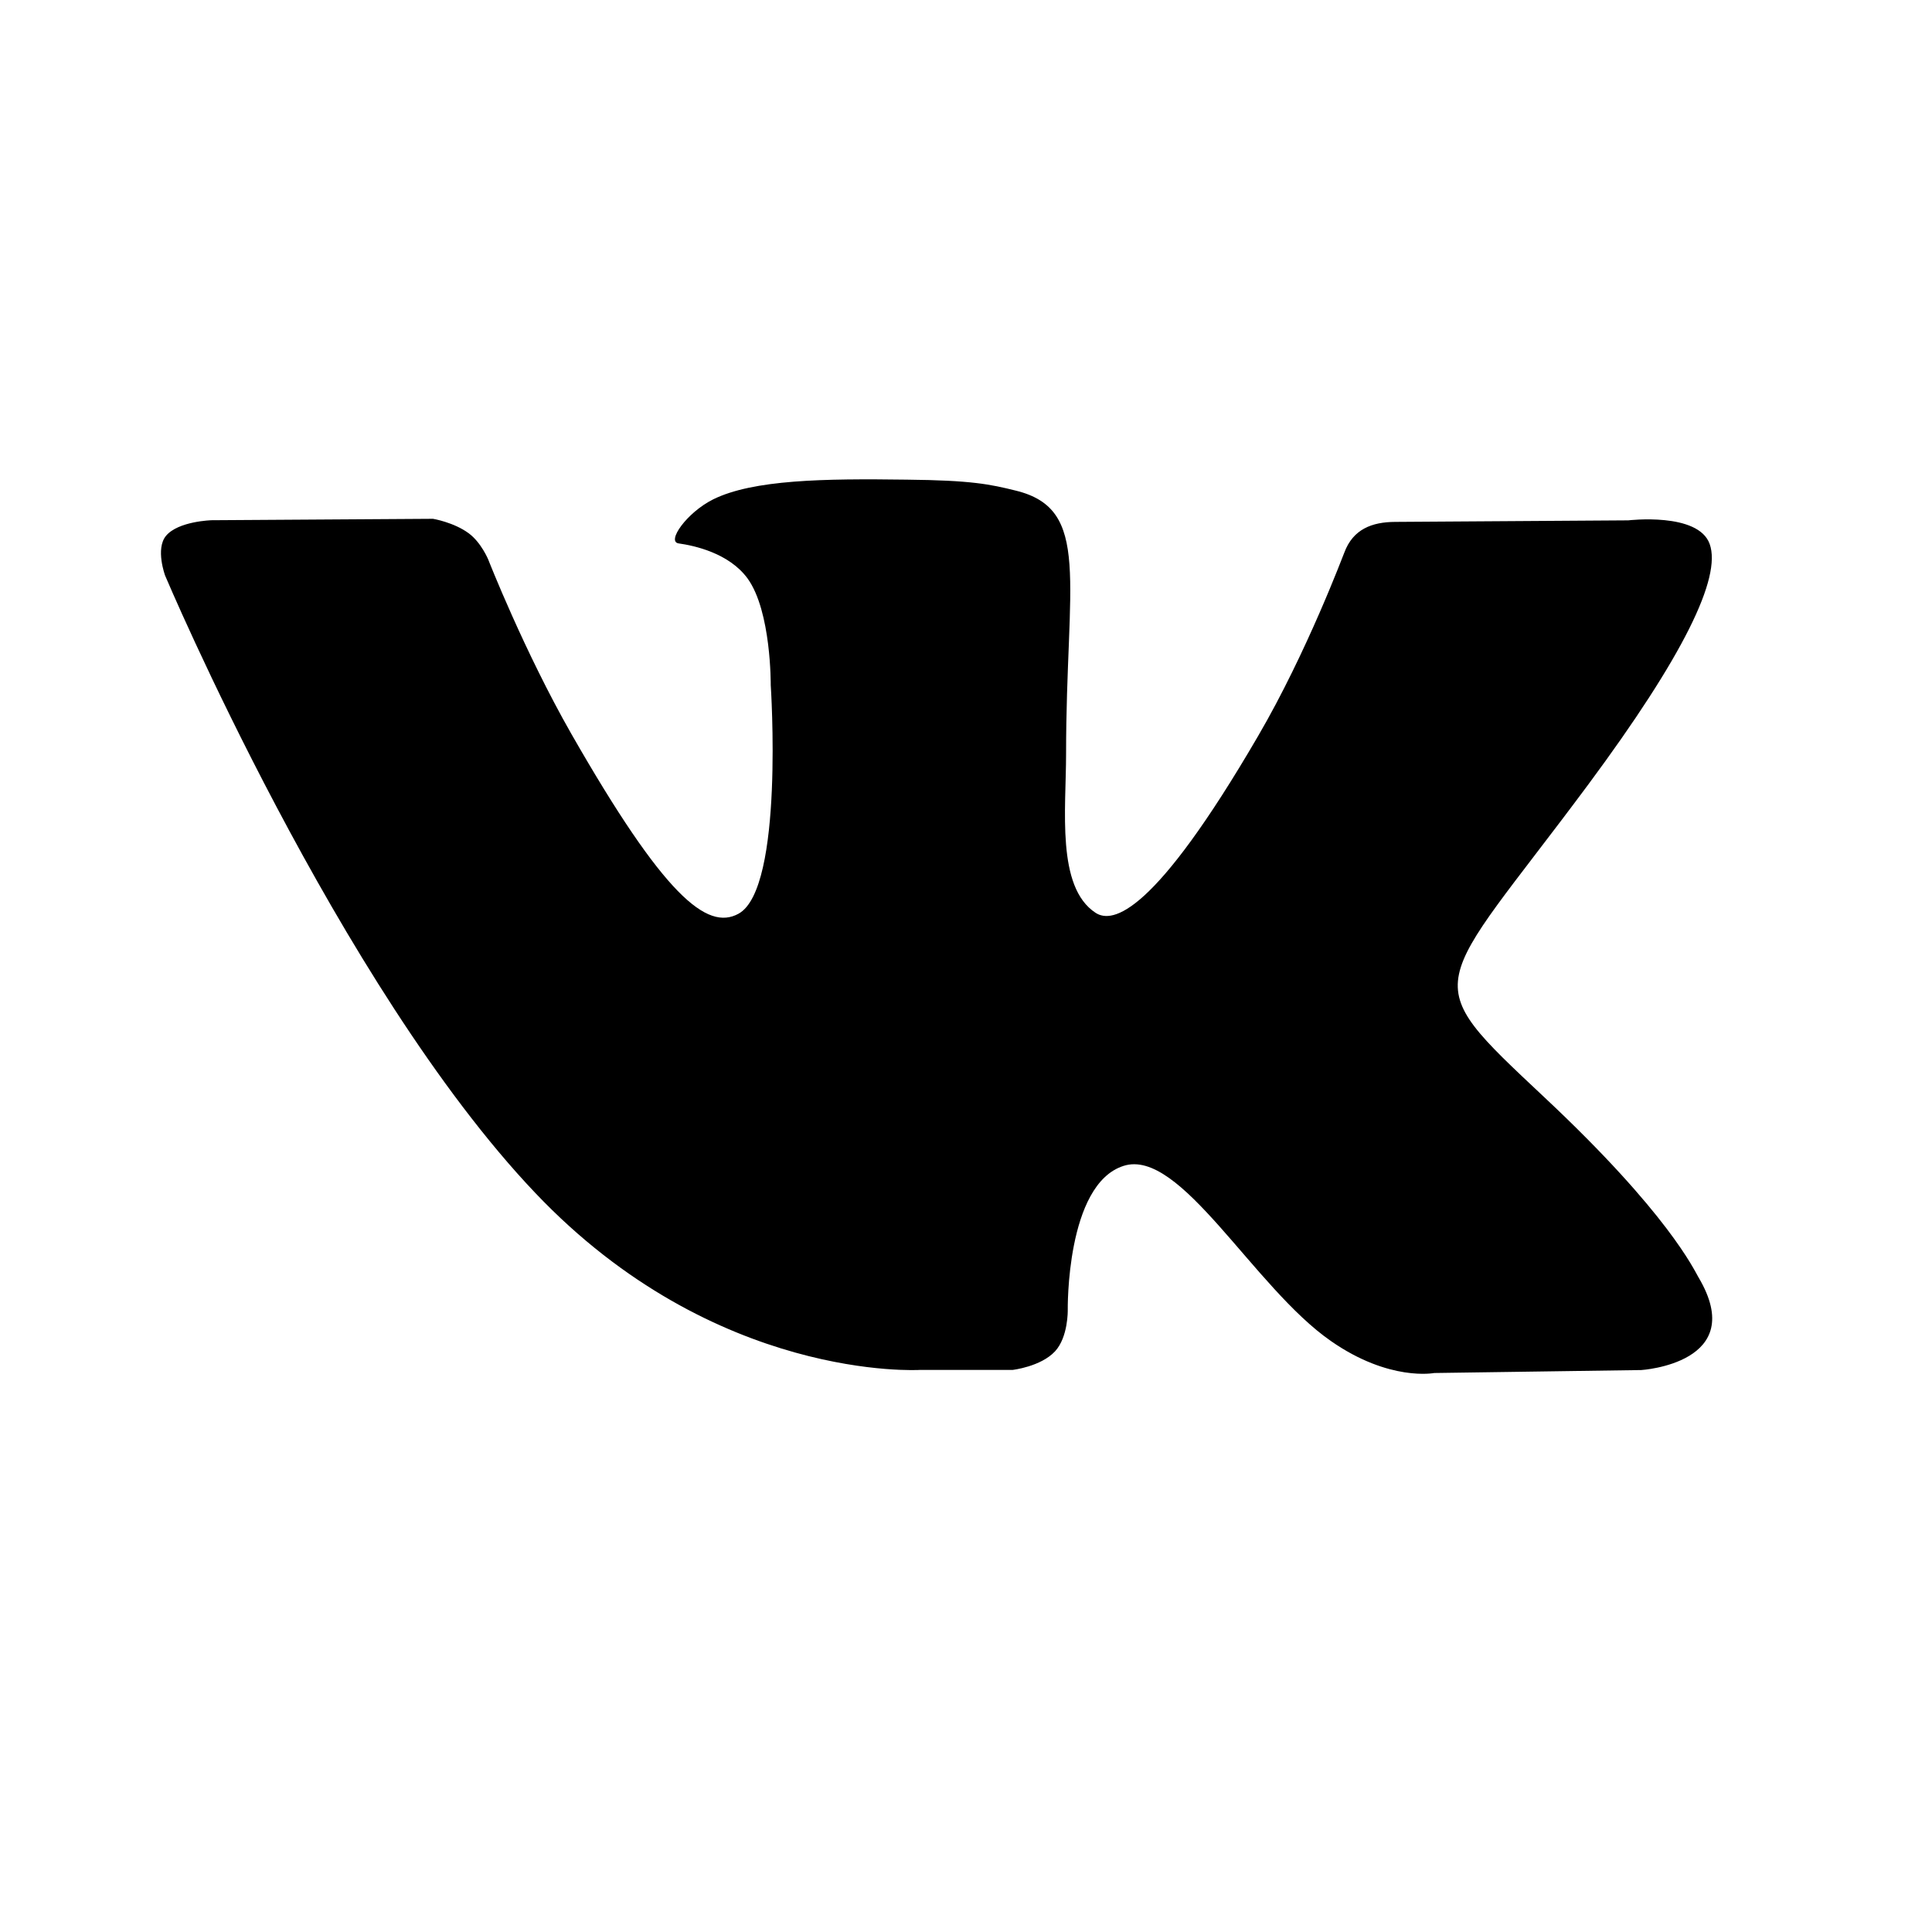
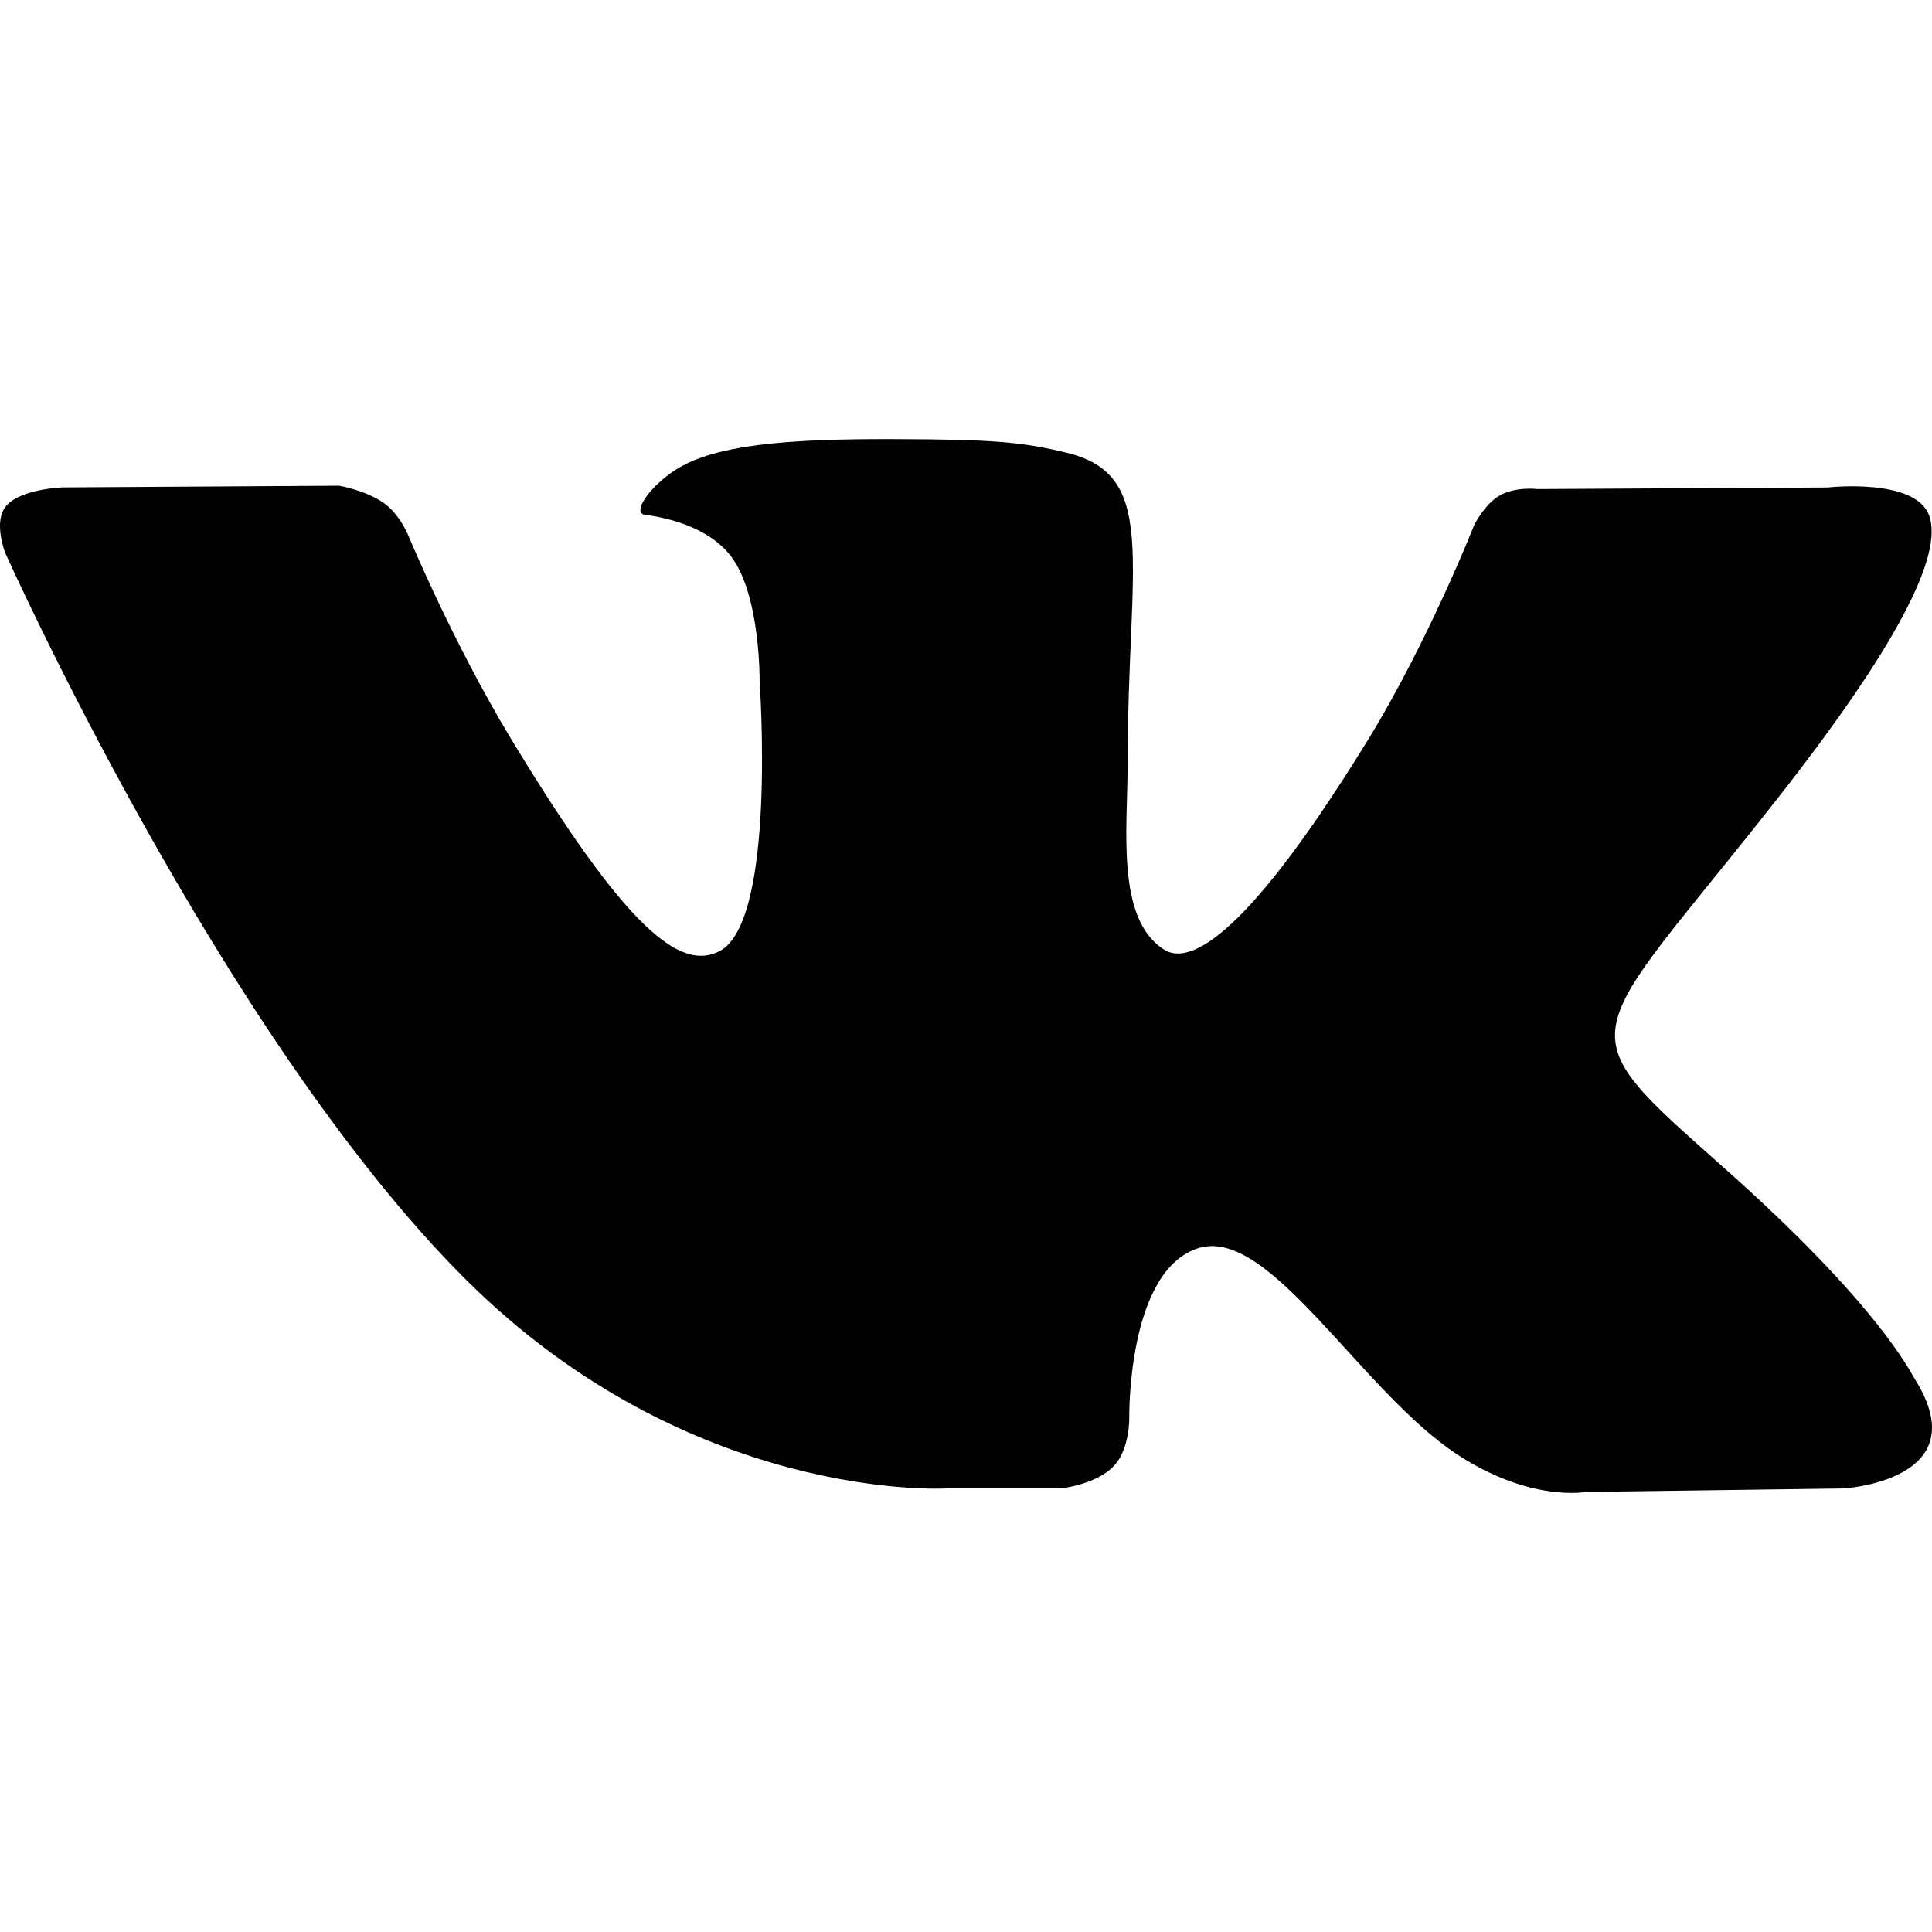
- <svg xmlns="http://www.w3.org/2000/svg" width="15" height="15" viewBox="0 0 15 15" fill="currentColor">
-   <path id="Shape" d="M8.723 9.052C9.165 8.909 9.732 9.996 10.335 10.413C10.788 10.728 11.135 10.66 11.135 10.66L12.743 10.637C12.743 10.637 13.584 10.585 13.187 9.917C13.154 9.862 12.954 9.422 11.989 8.518C10.982 7.572 11.118 7.725 12.332 6.09C13.071 5.093 13.367 4.484 13.274 4.224C13.186 3.975 12.642 4.04 12.642 4.04L10.831 4.052C10.654 4.053 10.505 4.107 10.437 4.291C10.435 4.293 10.149 5.062 9.767 5.716C8.961 7.1 8.639 7.174 8.506 7.087C8.2 6.887 8.277 6.283 8.277 5.854C8.277 4.512 8.477 3.953 7.886 3.809C7.688 3.76 7.543 3.729 7.039 3.724C6.394 3.715 5.847 3.724 5.537 3.877C5.331 3.98 5.173 4.206 5.269 4.219C5.389 4.236 5.659 4.293 5.804 4.491C5.989 4.746 5.984 5.319 5.984 5.319C5.984 5.319 6.09 6.899 5.734 7.094C5.489 7.229 5.155 6.955 4.436 5.698C4.069 5.055 3.791 4.345 3.791 4.345C3.791 4.345 3.737 4.213 3.64 4.141C3.524 4.055 3.362 4.028 3.362 4.028L1.643 4.039C1.643 4.039 1.384 4.046 1.289 4.16C1.205 4.261 1.282 4.469 1.282 4.469C1.282 4.469 2.629 7.656 4.155 9.261C5.553 10.734 7.142 10.636 7.142 10.636H7.862C7.862 10.636 8.08 10.611 8.191 10.492C8.294 10.381 8.29 10.172 8.29 10.172C8.29 10.172 8.275 9.195 8.723 9.052Z" />
+ <svg xmlns="http://www.w3.org/2000/svg" width="22" height="22" viewBox="0 0 22 22" fill="currentColor">
+   <path d="M21.804 15.703C21.745 15.609 21.379 14.849 19.619 13.287C17.776 11.652 18.024 11.917 20.243 9.09C21.595 7.368 22.135 6.316 21.966 5.866C21.805 5.438 20.811 5.551 20.811 5.551L17.505 5.569C17.505 5.569 17.261 5.538 17.078 5.642C16.9 5.744 16.786 5.981 16.786 5.981C16.786 5.981 16.262 7.314 15.564 8.447C14.091 10.838 13.501 10.964 13.26 10.816C12.701 10.47 12.841 9.425 12.841 8.684C12.841 6.366 13.208 5.4 12.125 5.15C11.764 5.067 11.5 5.012 10.58 5.003C9.4 4.991 8.401 5.007 7.836 5.271C7.459 5.447 7.169 5.84 7.346 5.862C7.565 5.89 8.06 5.99 8.322 6.332C8.662 6.772 8.65 7.763 8.65 7.763C8.65 7.763 8.845 10.491 8.195 10.83C7.748 11.063 7.136 10.588 5.822 8.418C5.15 7.307 4.641 6.078 4.641 6.078C4.641 6.078 4.544 5.849 4.369 5.727C4.157 5.579 3.86 5.531 3.86 5.531L0.717 5.55C0.717 5.55 0.245 5.563 0.072 5.759C-0.082 5.933 0.059 6.294 0.059 6.294C0.059 6.294 2.521 11.798 5.307 14.573C7.863 17.116 10.765 16.949 10.765 16.949H12.079C12.079 16.949 12.477 16.907 12.679 16.698C12.866 16.506 12.859 16.146 12.859 16.146C12.859 16.146 12.833 14.46 13.652 14.211C14.46 13.967 15.496 15.841 16.595 16.563C17.426 17.108 18.057 16.989 18.057 16.989L20.995 16.949C20.995 16.949 22.533 16.859 21.804 15.703Z" />
</svg>
